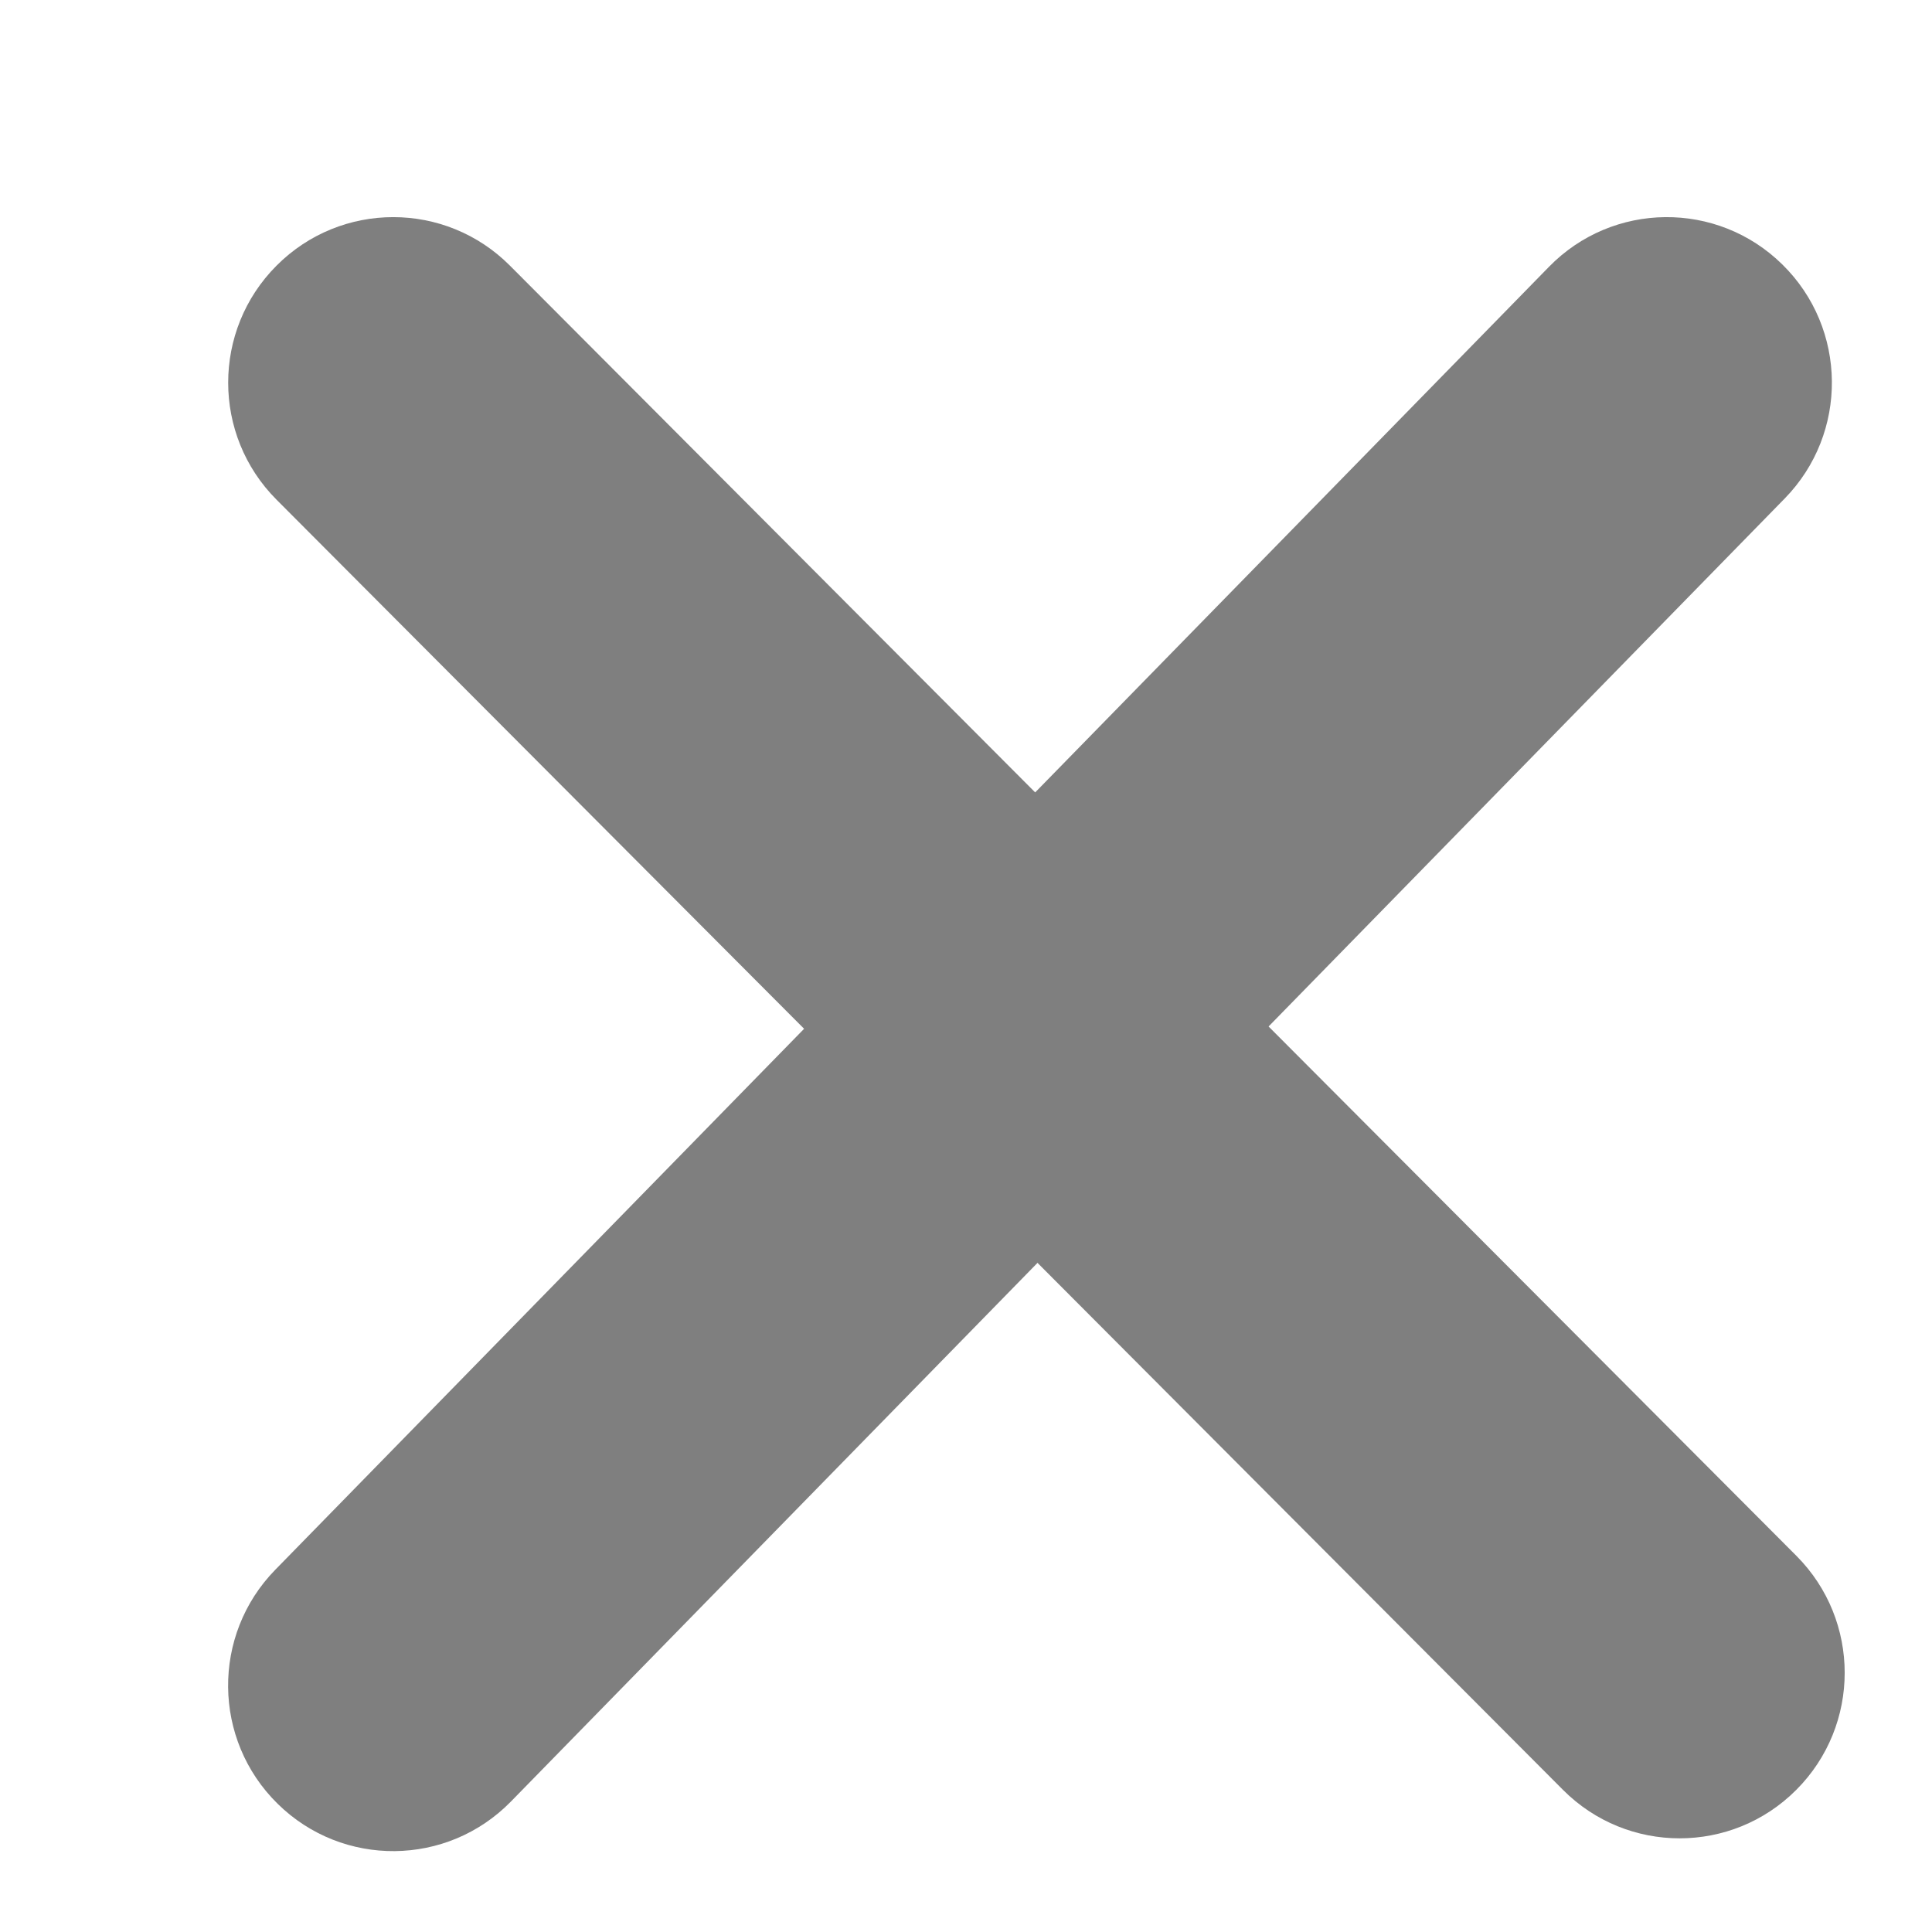
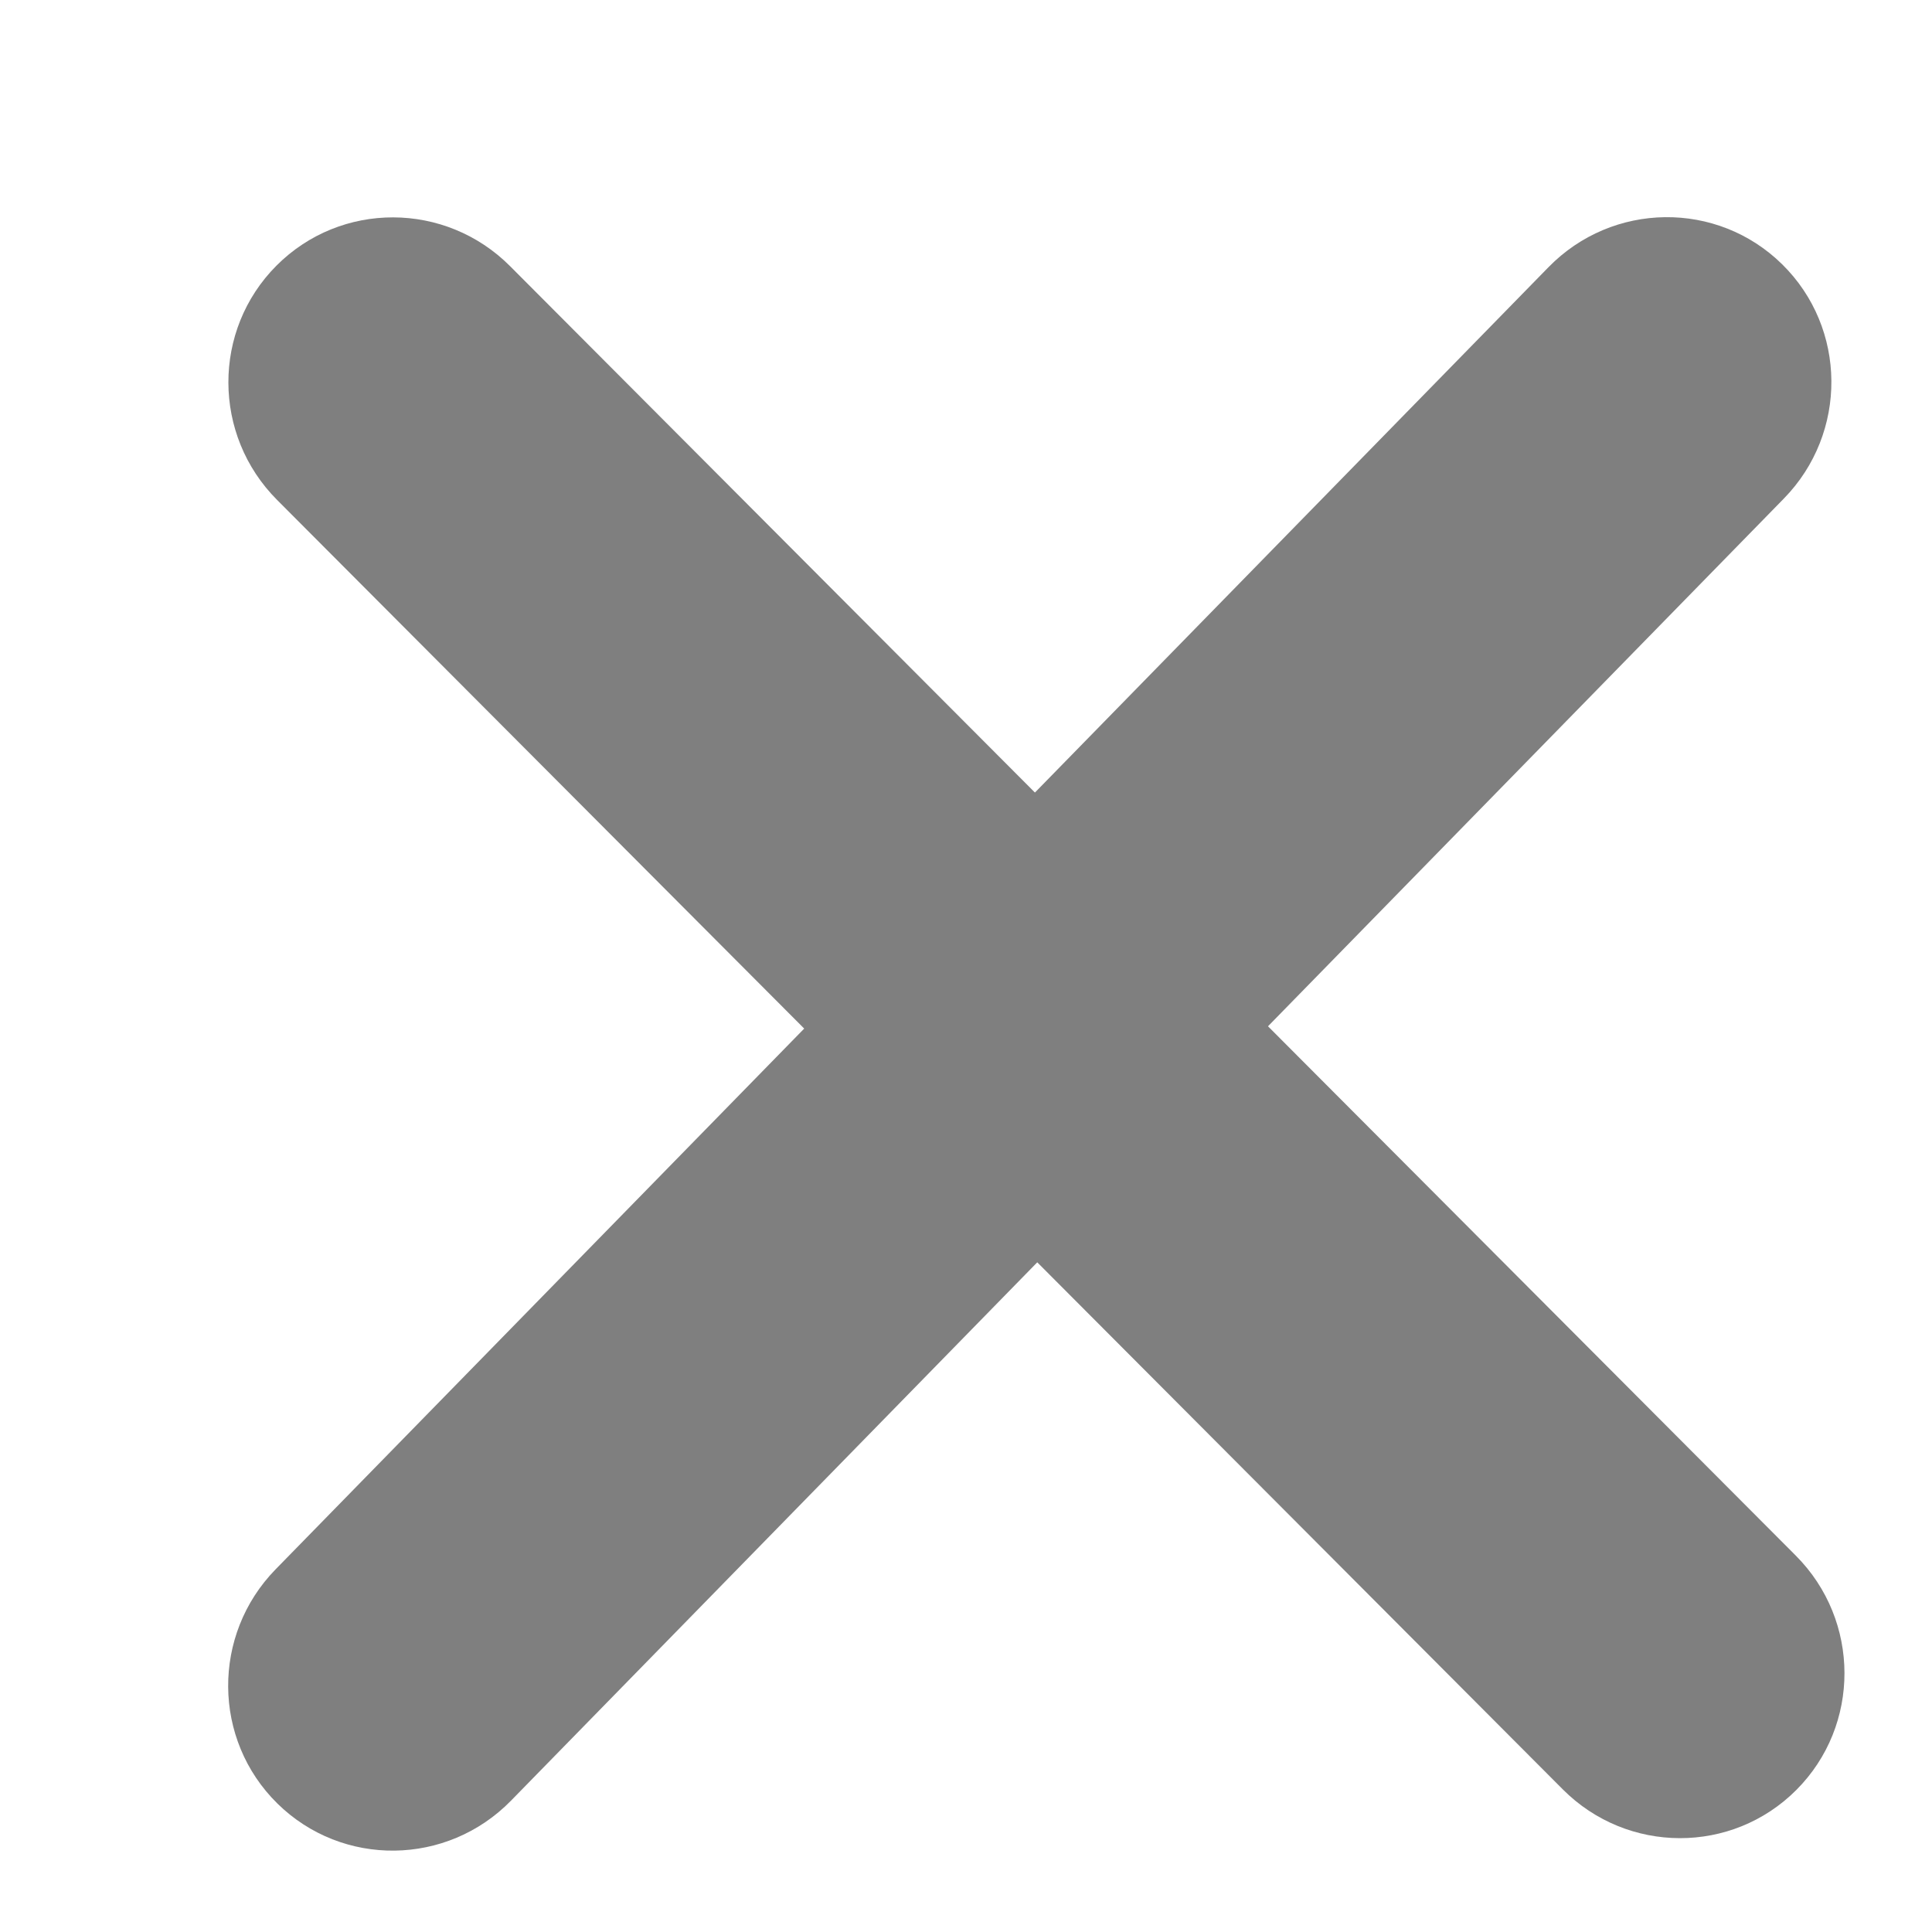
- <svg xmlns="http://www.w3.org/2000/svg" width="12" height="12" viewBox="0 0 12 12" fill="none">
-   <g opacity="0.5">
-     <rect width="2.053" height="13.37" rx="1.026" transform="matrix(-0.713063 -0.7011 -0.699035 0.715087 11.8025 2.36246)" fill="black" />
-     <rect width="2.053" height="13.369" rx="1.026" transform="matrix(0.706083 -0.708129 -0.706083 -0.708129 10.4325 11.8438)" fill="black" />
+ <svg xmlns="http://www.w3.org/2000/svg" width="12" height="12" fill="none">
+   <g fill="#000" opacity=".5">
+     <rect width="2.05" height="13.37" rx="1.03" transform="matrix(-.71306 -.7011 -.69903 .71509 11.8 2.36)" />
+     <rect width="2.05" height="13.37" rx="1.03" transform="scale(.99855 -1.00145) rotate(45 19.5 6.7)" />
  </g>
</svg>
